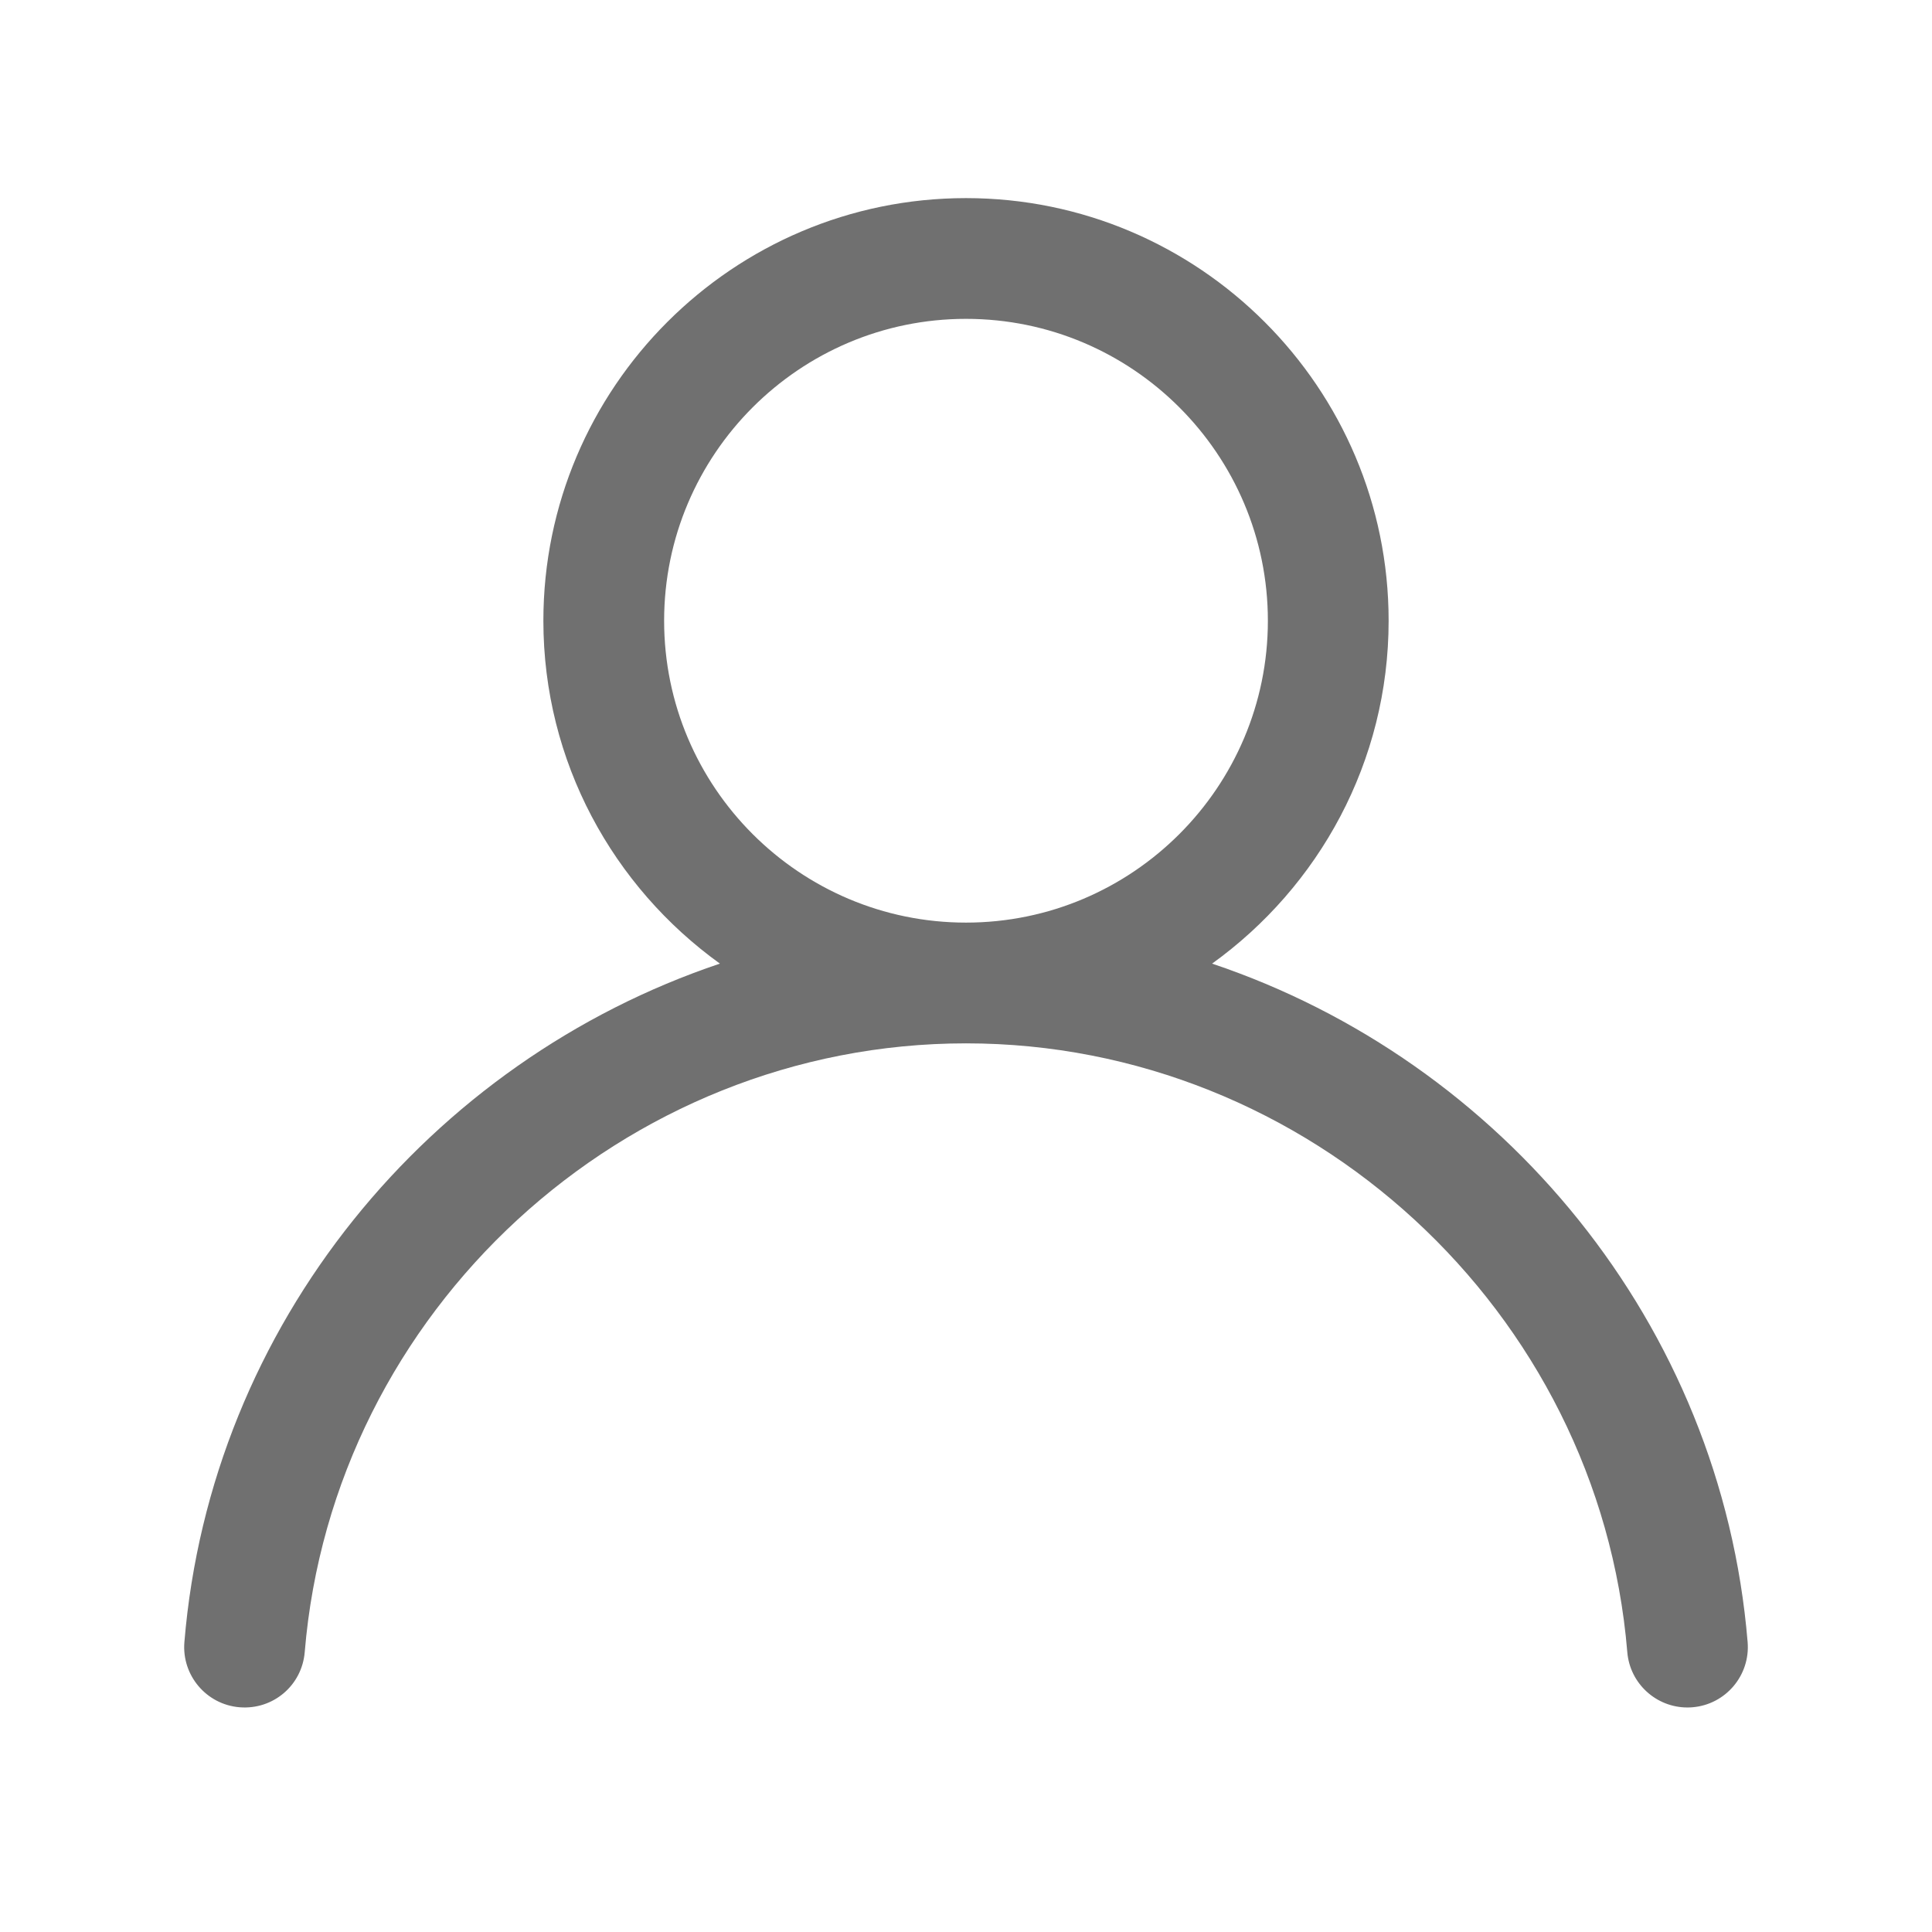
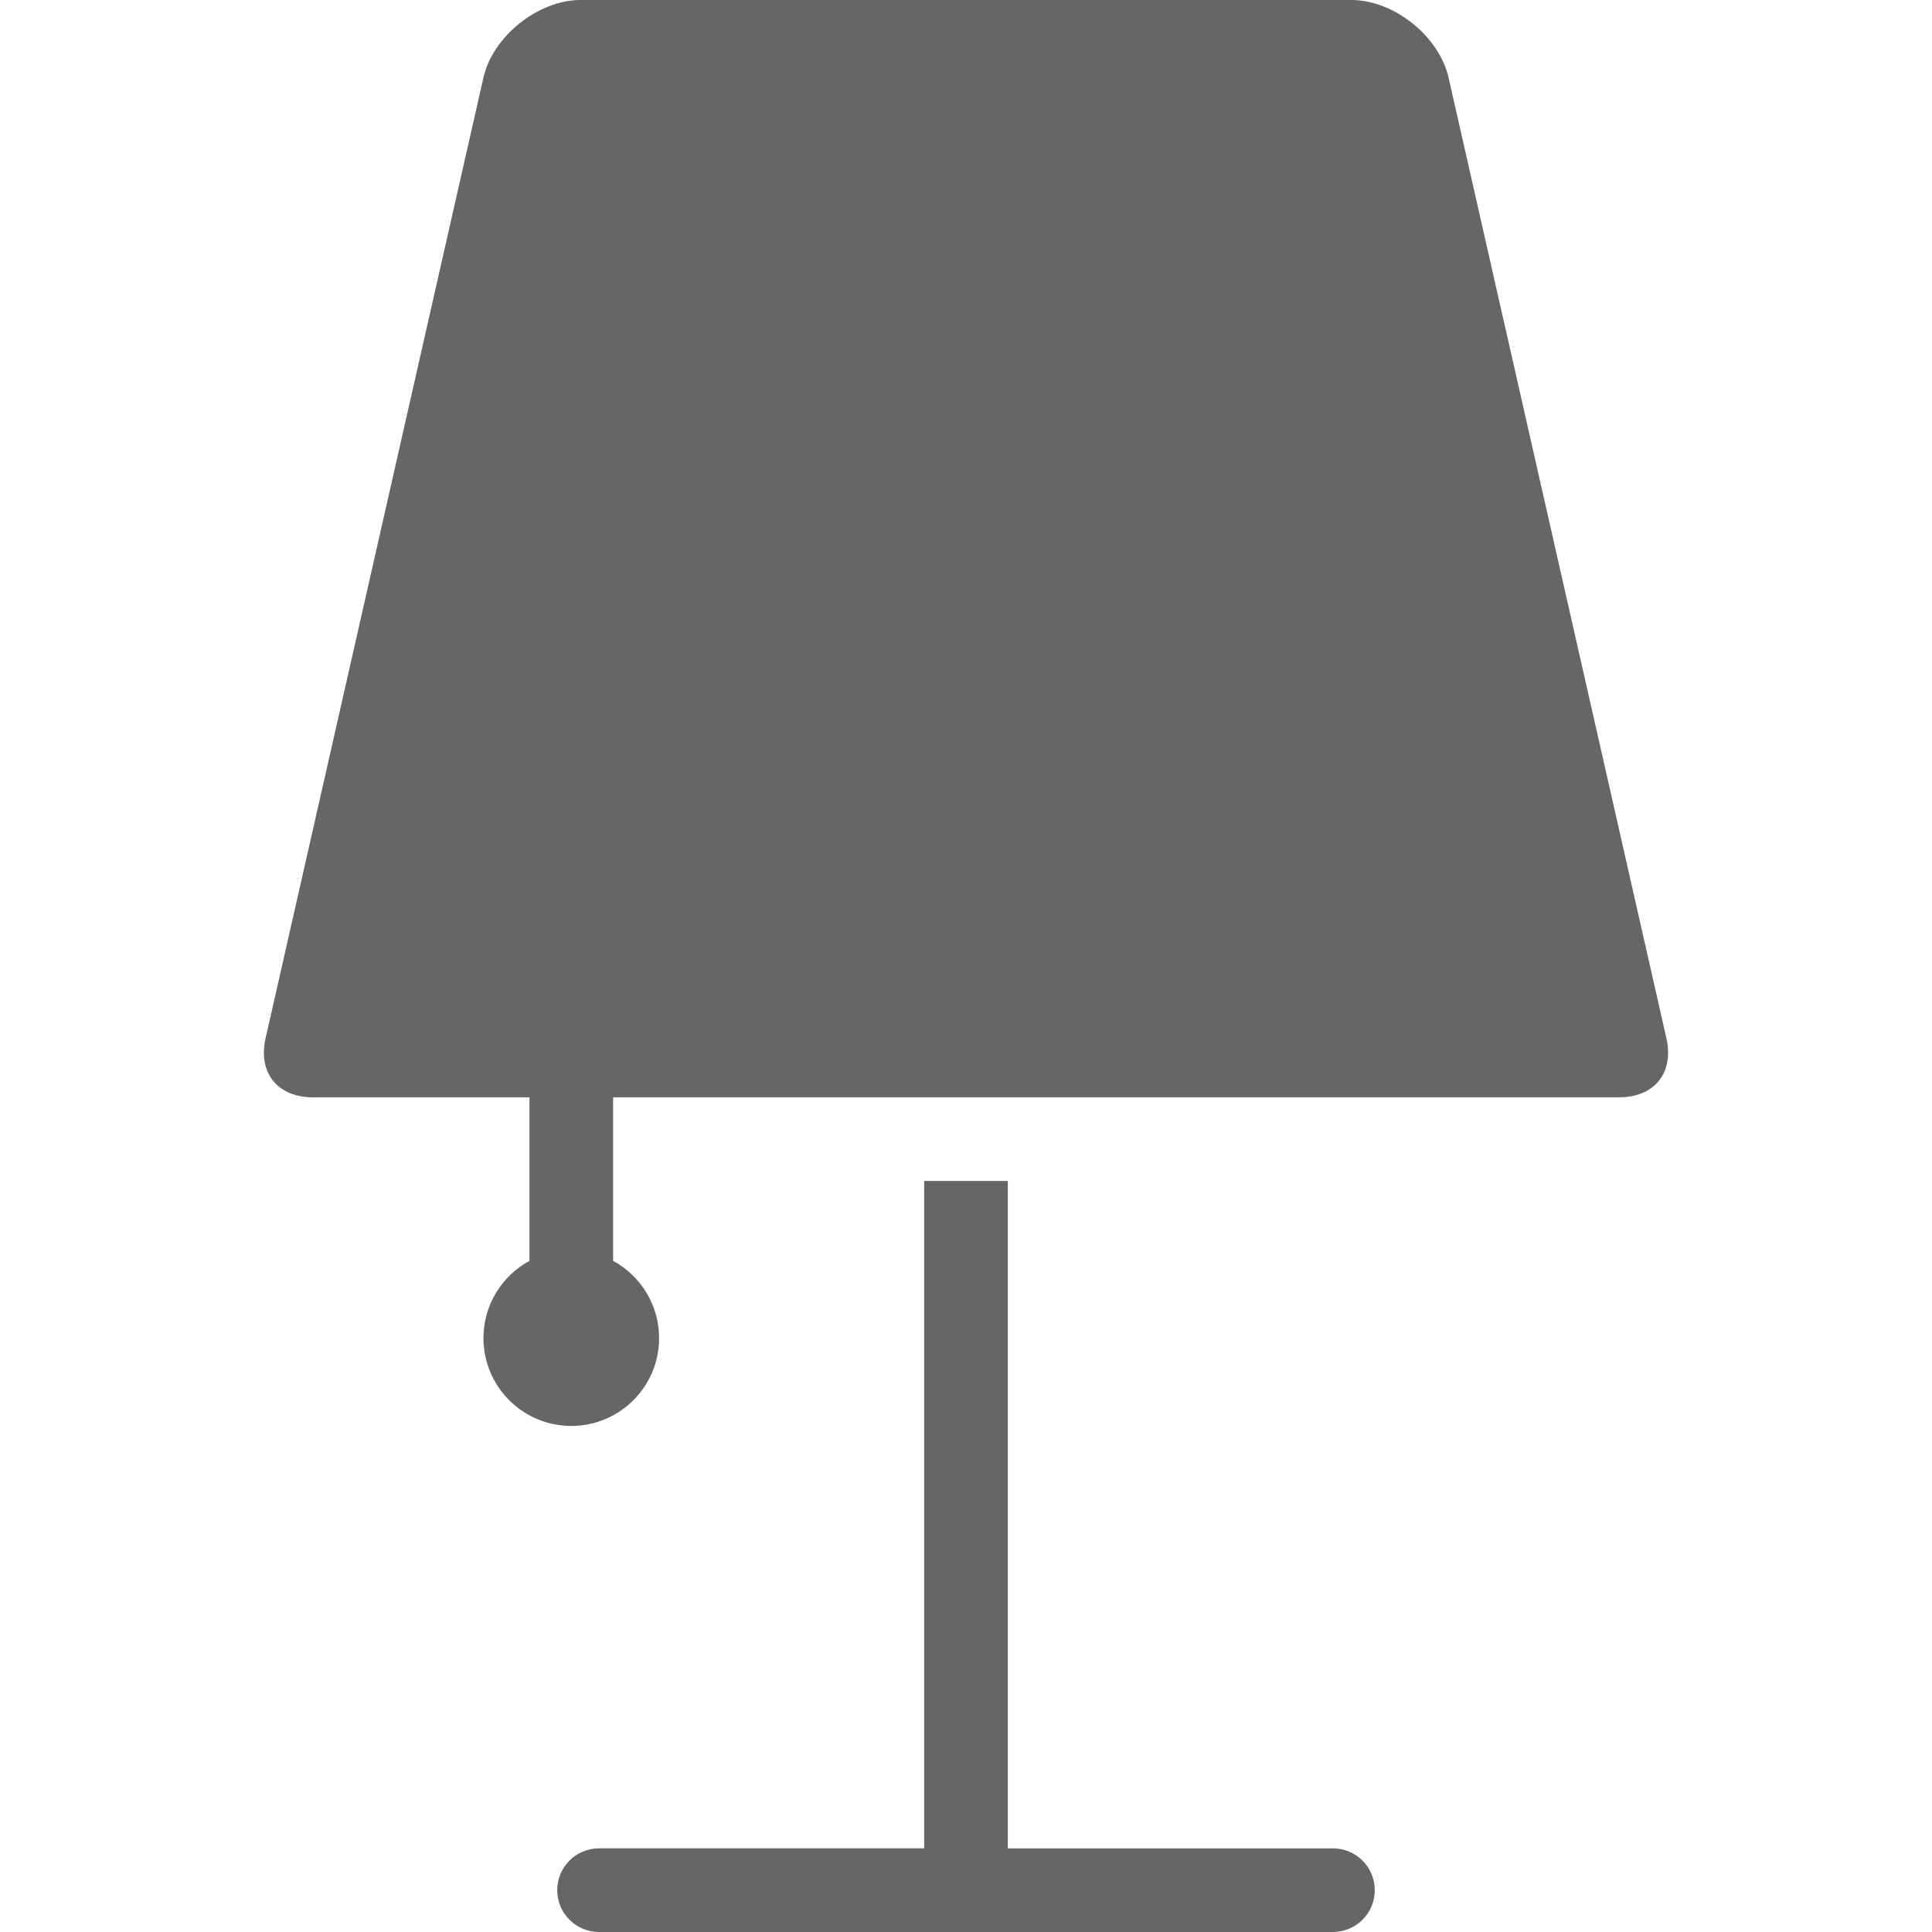
<svg xmlns="http://www.w3.org/2000/svg" class="icon" width="48px" height="48.00px" viewBox="0 0 1024 1024" version="1.1">
-   <path fill="#707070" d="M642.43 510.74C698.98 470.04 736 403.83 736 329c0-123.52-100.48-224-224-224S288 205.48 288 329c0 74.84 37.02 141.04 93.57 181.74-153.66 51.62-269.89 191.02-283.84 359.62-1.45 17.61 11.64 33.08 29.25 34.53 17.83 1.44 33.08-11.64 34.53-29.25C176.48 694.72 330.42 553 512 553s335.53 141.72 350.5 322.64c1.38 16.72 15.38 29.36 31.86 29.36 0.88 0 1.77-0.03 2.67-0.11 17.61-1.45 30.7-16.92 29.25-34.53-13.94-168.6-130.17-308.01-283.85-359.62zM352 329c0-88.22 71.78-160 160-160s160 71.78 160 160-71.78 160-160 160-160-71.78-160-160z" />
+   <path fill="#666666" d="M883.233 550.301L767.763 41.102C762.798 19.206 738.751 0 716.299 0H307.705c-22.452 0-46.501 19.206-51.466 41.102L140.767 550.301c-1.999 8.82-0.601 16.806 3.934 22.487 4.537 5.683 12.016 8.811 21.06 8.811h114.867v86.685c-14.521 7.88-24.382 23.258-24.382 40.94 0 25.708 20.84 46.548 46.548 46.548s46.548-20.84 46.548-46.548c0-17.684-9.861-33.062-24.382-40.94v-86.685h533.276c9.041 0 16.522-3.13 21.06-8.811 4.542-5.683 5.938-13.667 3.939-22.487z" />
+   <path fill="#666666" d="M706.495 979.669h-172.331V625.93h-44.331v353.736h-172.331c-12.242 0-22.166 9.924-22.166 22.166s9.924 22.166 22.166 22.166h388.993c12.24 0 22.166-9.924 22.166-22.166 0-12.24-9.926-22.163-22.166-22.163z" />
</svg>
